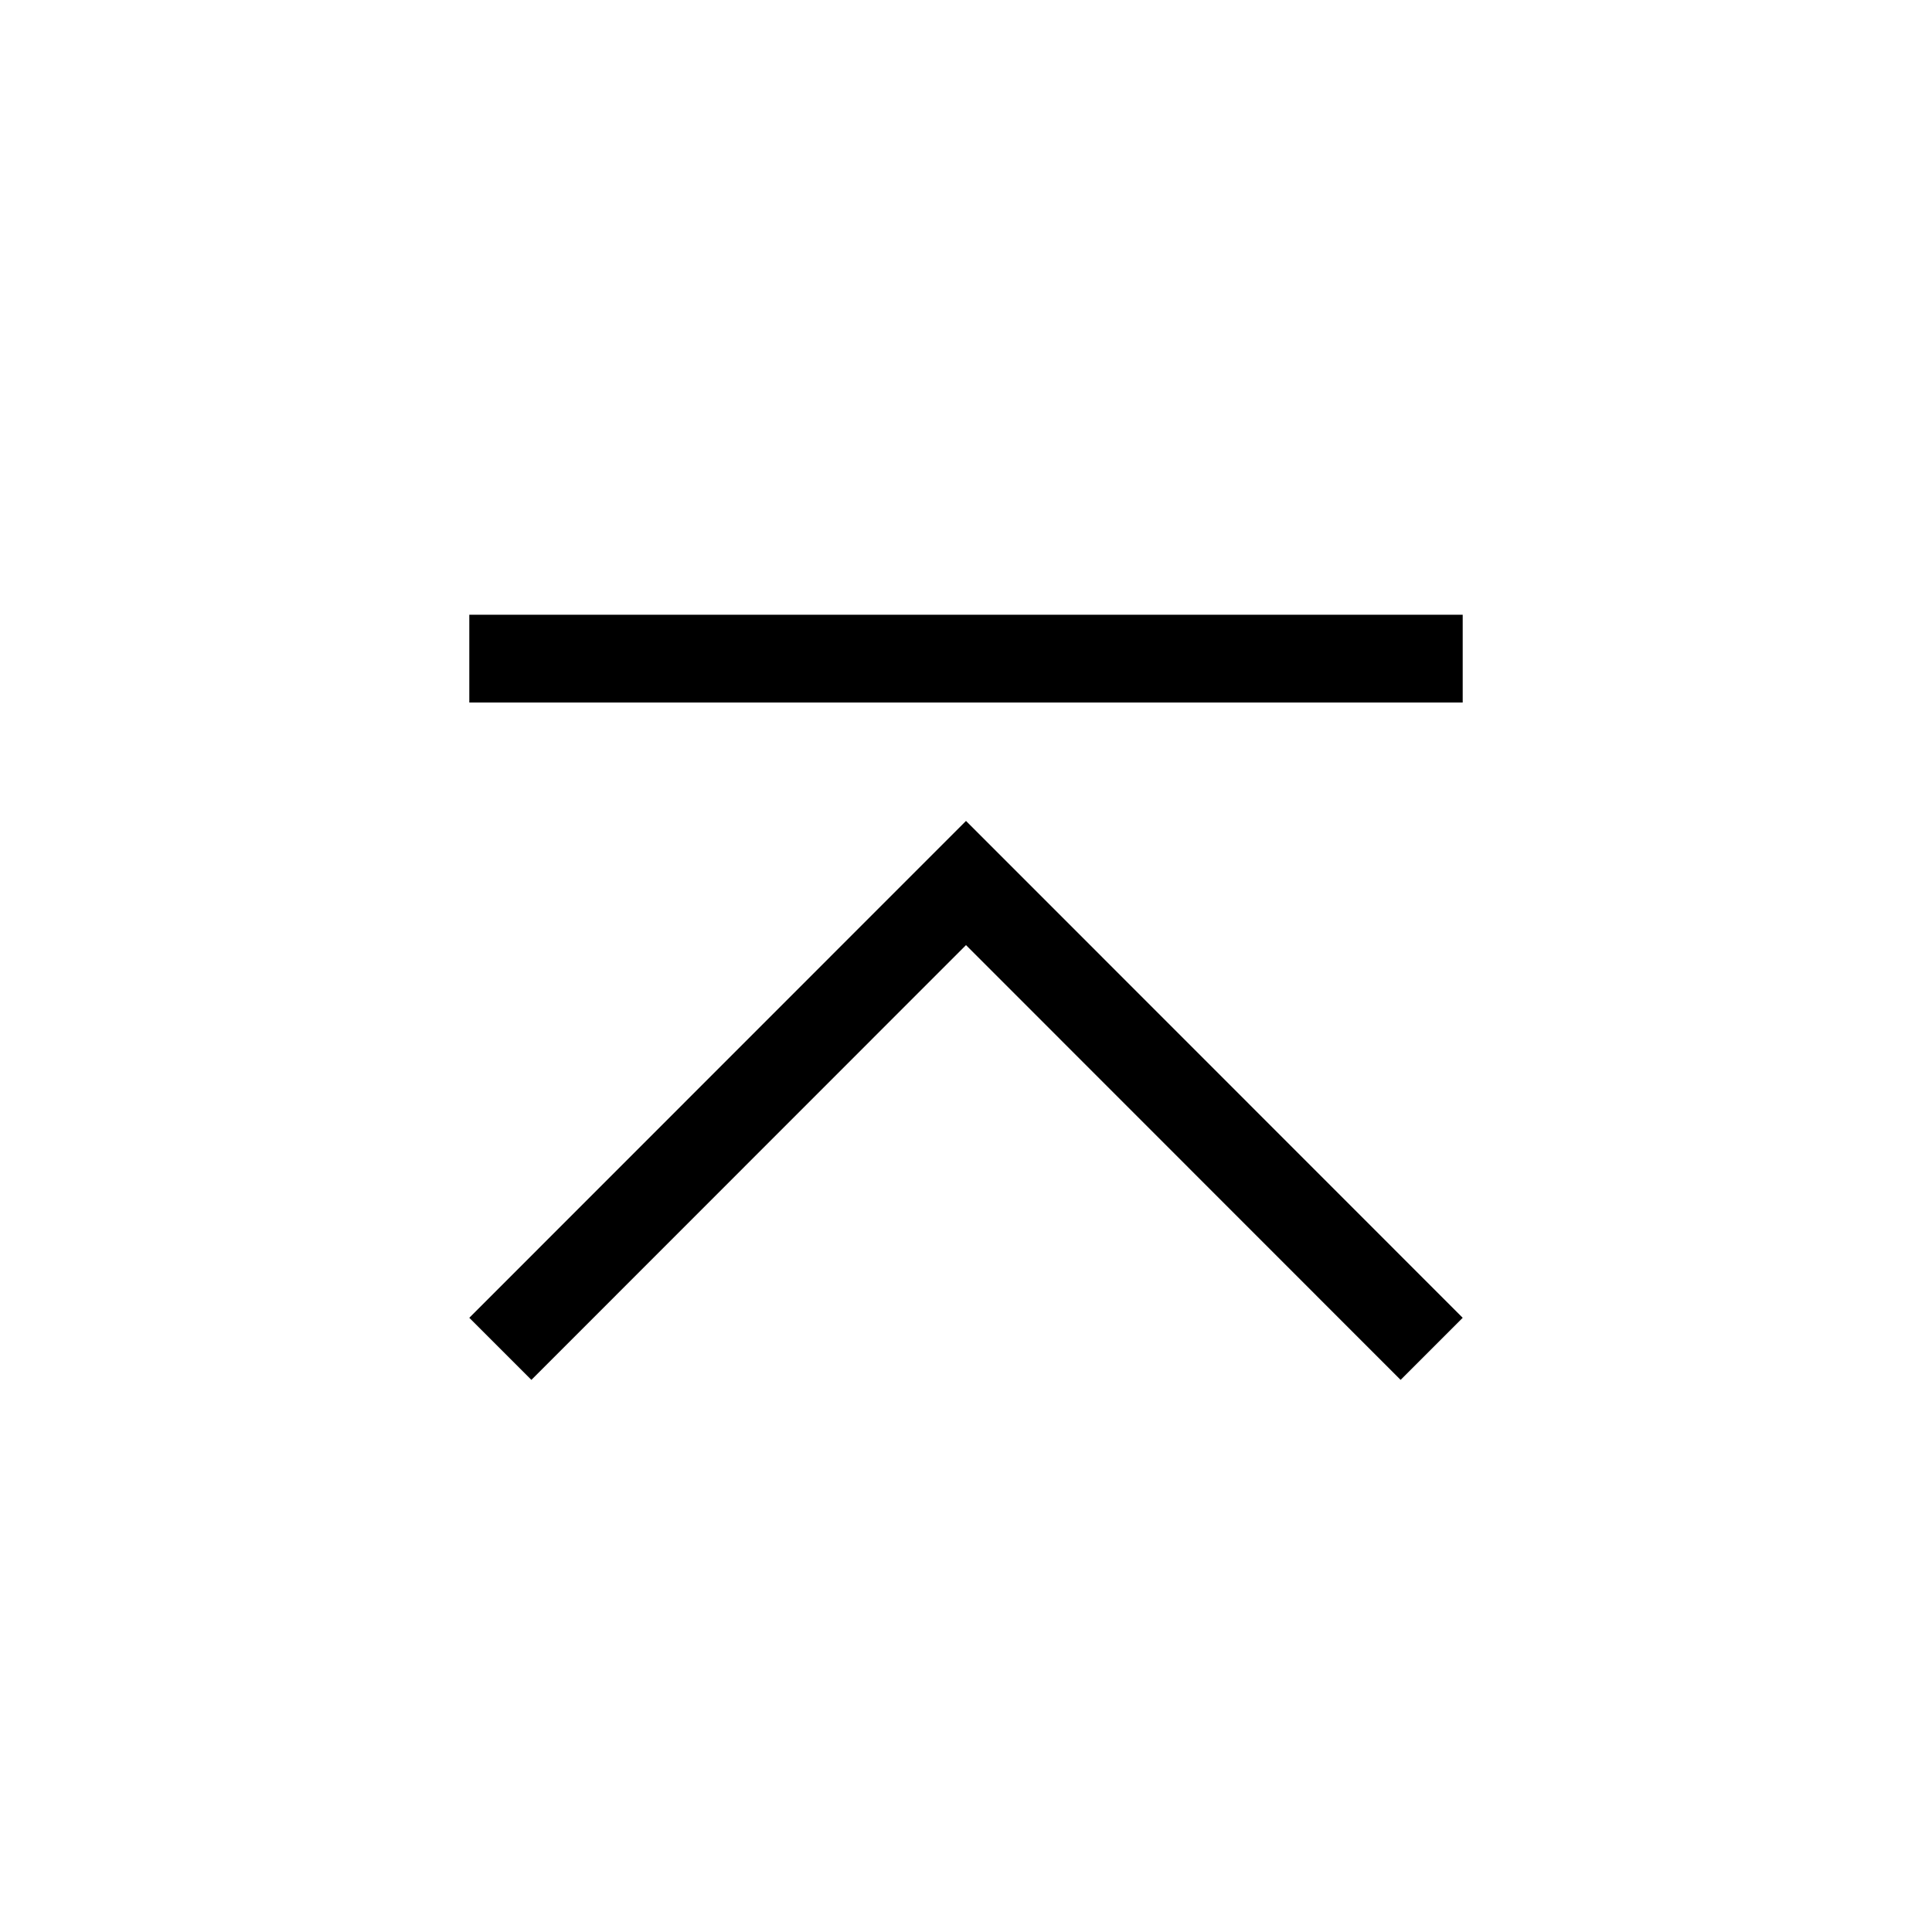
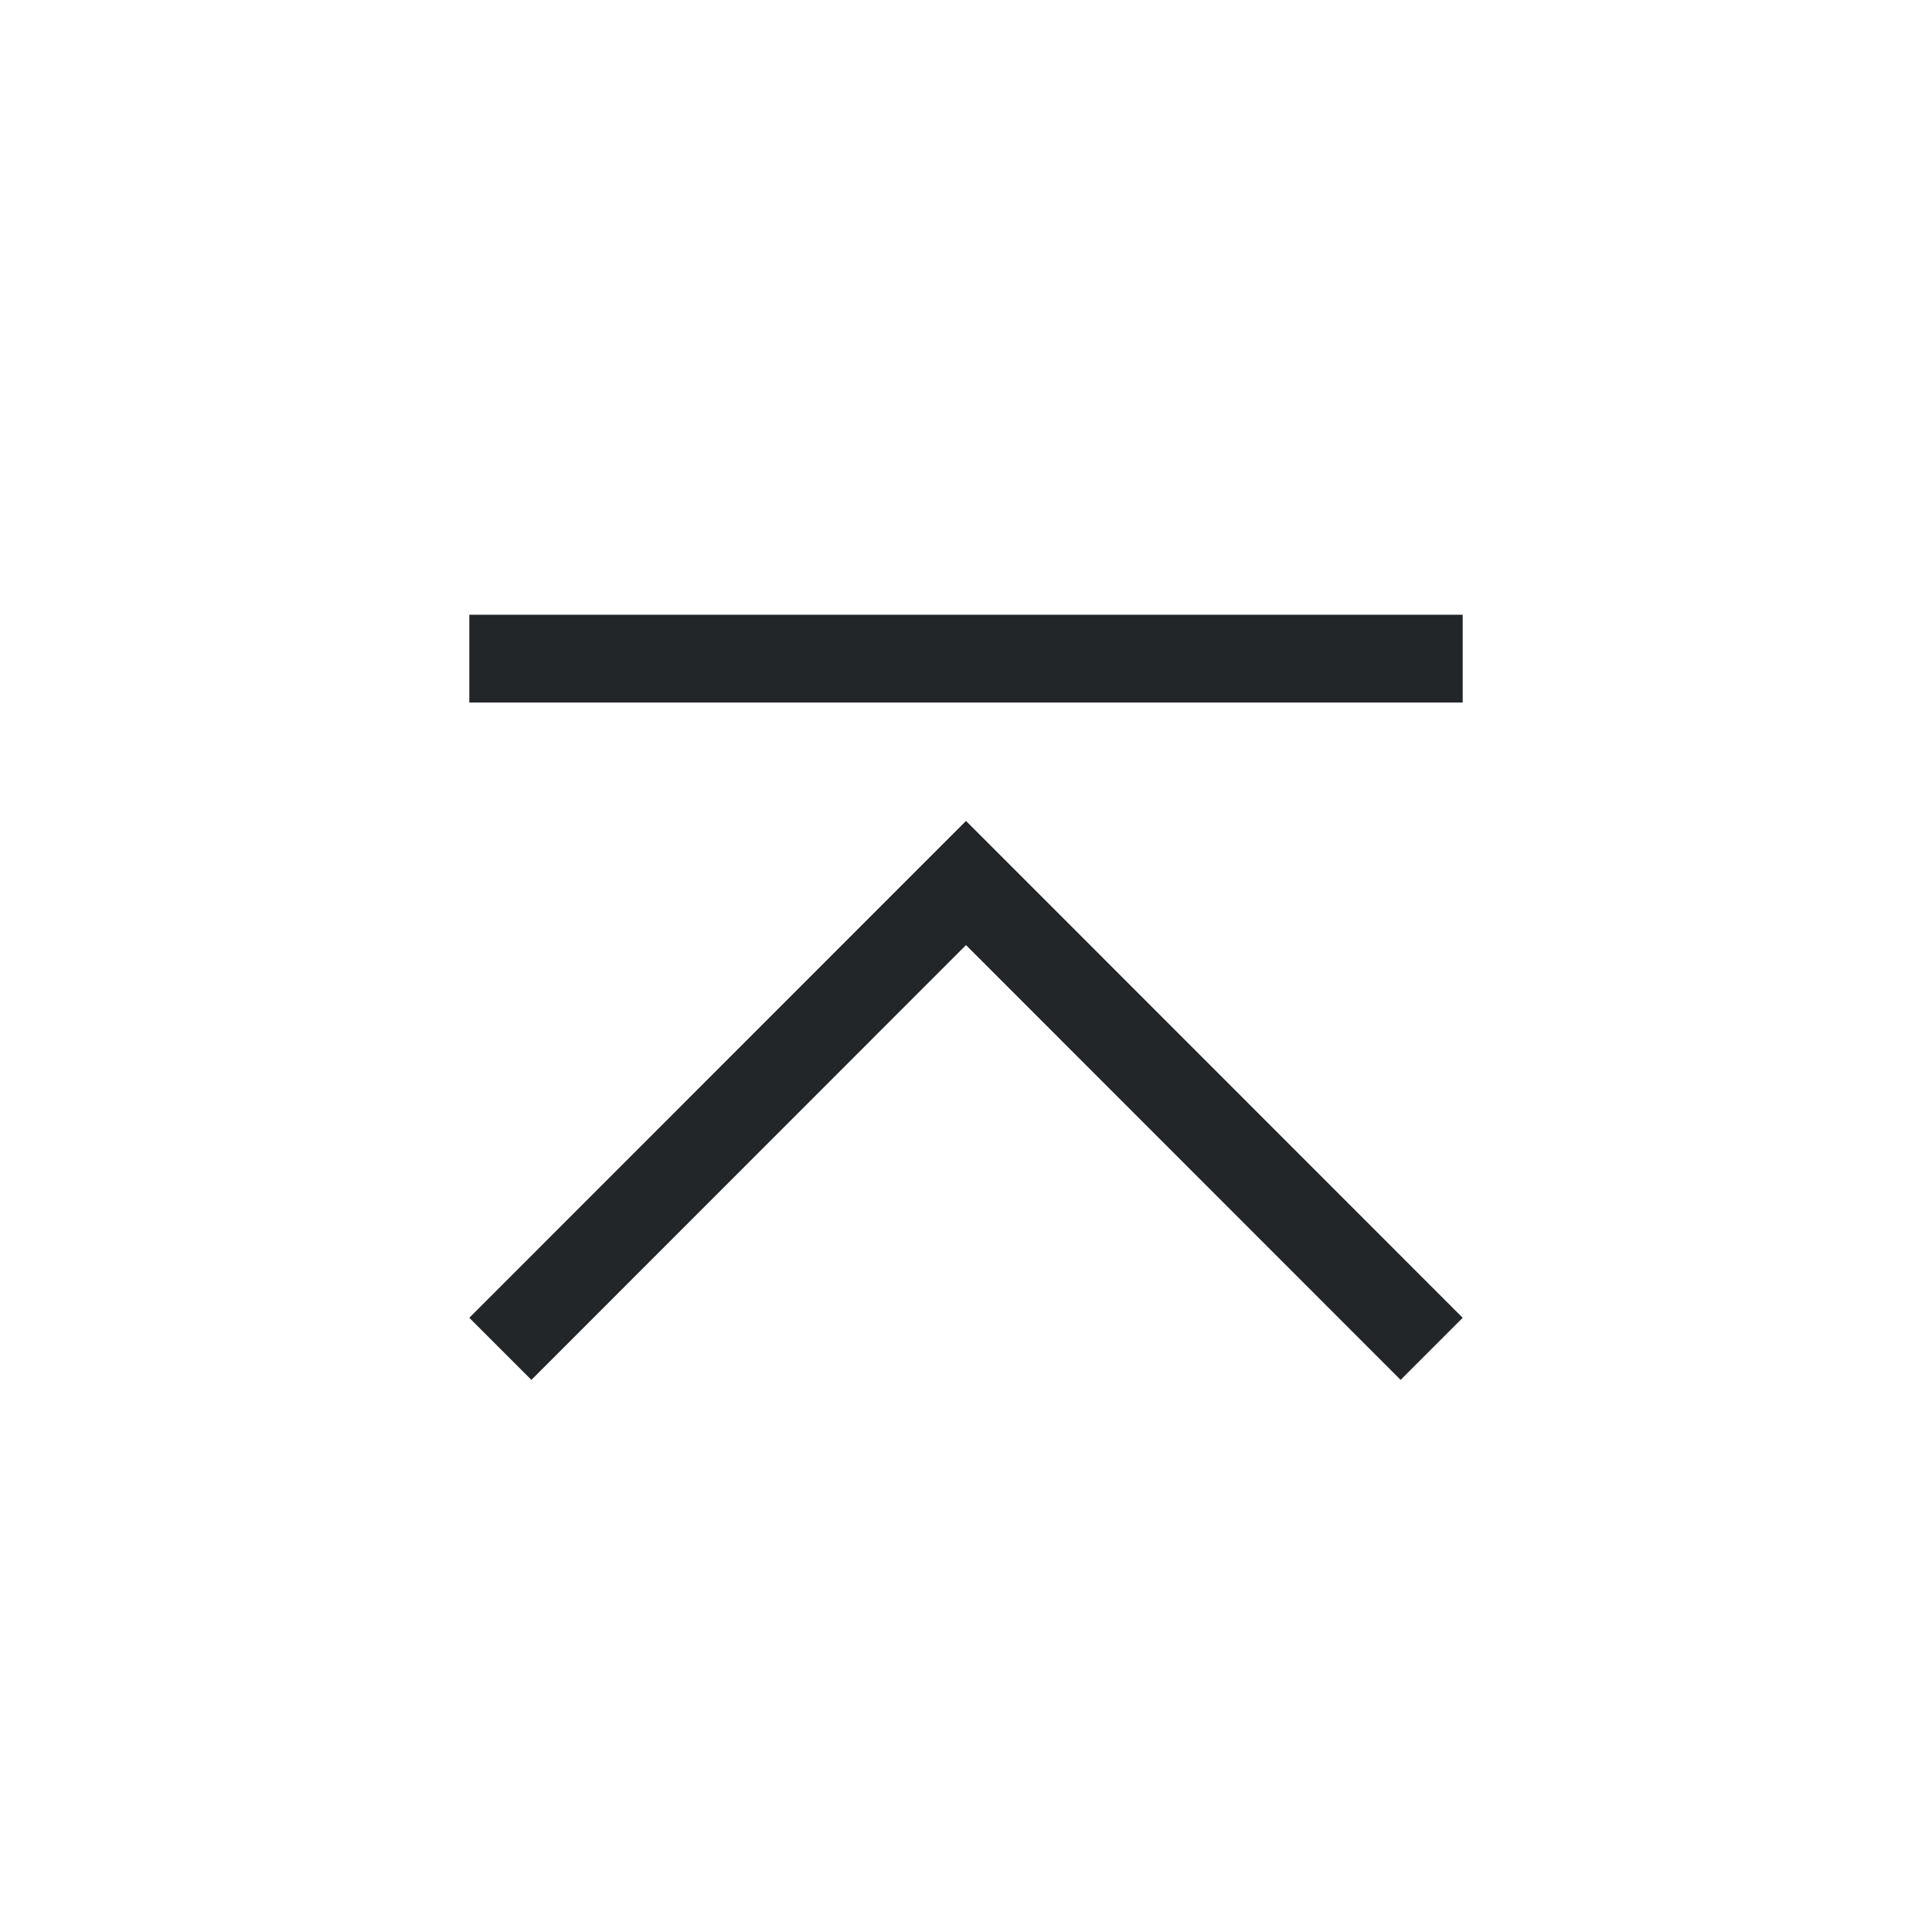
<svg xmlns="http://www.w3.org/2000/svg" style="enable-background:new" version="1.1" height="22" width="22" id="svg4306">
  <defs id="defs26" />
  <style id="current-color-scheme" type="text/css">
        .ColorScheme-Text {
            color:#232629;
        }
        .ColorScheme-ButtonFocus{
            color:#3daee9;
        }
            .ColorScheme-NegativeText {
            color:#da4453;
        }
    </style>
  <g id="pressed-center">
    <rect transform="scale(-1)" style="opacity:0.001;fill:#000000;fill-opacity:1;fill-rule:nonzero;stroke:none;stroke-width:2;stroke-linecap:round;stroke-linejoin:round;stroke-miterlimit:4;stroke-dasharray:none;stroke-opacity:1" y="-22" x="-66" height="22" width="22" id="rect4266-06" />
    <path id="path1045" style="opacity:1;fill:currentColor" d="M 54.99 2 A 9 9 0 0 0 46 11 A 9 9 0 0 0 55 20 A 9 9 0 0 0 64 11 A 9 9 0 0 0 55 2 A 9 9 0 0 0 54.99 2 z M 49.344 7 L 60.656 7 L 60.656 8 L 49.344 8 L 49.344 7 z M 50.051 9.348 L 55 14.299 L 59.949 9.348 L 60.656 10.055 L 55 15.713 L 49.344 10.055 L 50.051 9.348 z " class="ColorScheme-Text" />
  </g>
  <g id="active-center" style="enable-background:new" transform="rotate(180,11,11)">
    <rect id="rect4266" width="22" height="22" x="0" y="0" style="opacity:0.001;fill:#000000;fill-opacity:1;fill-rule:nonzero;stroke:none;stroke-width:2;stroke-linecap:round;stroke-linejoin:round;stroke-miterlimit:4;stroke-dasharray:none;stroke-opacity:1" />
    <circle r="9" cy="11" cx="11" id="path867-5-6-5" style="opacity:0.003;fill:#000000;fill-opacity:1;stroke-width:1.001;enable-background:new" />
-     <path id="rect909-7-3-7-3-5-2-0" style="opacity:1;fill:currentColor" d="M 16.656,15 V 14 H 5.344 v 1 z M 11,12.652 16.656,6.994 15.949,6.287 11,11.238 6.051,6.287 5.344,6.994 Z" class="ColorScheme-Background" />
+     <path id="rect909-7-3-7-3-5-2-0" style="opacity:1;fill:currentColor" d="M 16.656,15 V 14 H 5.344 v 1 z M 11,12.652 16.656,6.994 15.949,6.287 11,11.238 6.051,6.287 5.344,6.994 Z" class="ColorScheme-Text" />
  </g>
  <g transform="rotate(180,44,11)" style="enable-background:new" id="inactive-center">
    <rect style="opacity:0.001;fill:#000000;fill-opacity:1;fill-rule:nonzero;stroke:none;stroke-width:2;stroke-linecap:round;stroke-linejoin:round;stroke-miterlimit:4;stroke-dasharray:none;stroke-opacity:1" y="0" x="0" height="22" width="22" id="rect4266-9" />
    <circle style="opacity:0.003;fill:#000000;fill-opacity:1;stroke-width:1.001;enable-background:new" id="path867-5-6-5-1" cx="11" cy="11" r="9" />
    <path class="ColorScheme-Text" d="M 16.656,15 V 14 H 5.344 v 1 z M 11,12.652 16.656,6.994 15.949,6.287 11,11.238 6.051,6.287 5.344,6.994 Z" style="opacity:1;fill:currentColor" id="rect909-7-3-7-3-5-2-0-2" />
  </g>
  <g transform="rotate(180,55,11)" style="enable-background:new" id="deactivated-center">
    <rect style="opacity:0.001;fill:#000000;fill-opacity:1;fill-rule:nonzero;stroke:none;stroke-width:2;stroke-linecap:round;stroke-linejoin:round;stroke-miterlimit:4;stroke-dasharray:none;stroke-opacity:1" y="0" x="0" height="22" width="22" id="rect4266-0" />
    <circle style="opacity:0.003;fill:#000000;fill-opacity:1;stroke-width:1.001;enable-background:new" id="path867-5-6-5-9" cx="11" cy="11" r="9" />
    <path class="ColorScheme-Text" d="M 16.656,15 V 14 H 5.344 v 1 z M 11,12.652 16.656,6.994 15.949,6.287 11,11.238 6.051,6.287 5.344,6.994 Z" style="opacity:0.3;fill:currentColor" id="rect909-7-3-7-3-5-2-0-3" />
  </g>
  <g id="hover-center">
    <rect style="opacity:0.001;fill:#000000;fill-opacity:1;fill-rule:nonzero;stroke:none;stroke-width:2;stroke-linecap:round;stroke-linejoin:round;stroke-miterlimit:4;stroke-dasharray:none;stroke-opacity:1" y="-22" x="-44" height="22" width="22" id="rect4266-6" transform="scale(-1)" />
    <path class="ColorScheme-Text" id="path887" style="opacity:1;fill:currentColor" d="M 32.99 2 A 9 9 0 0 0 24 11 A 9 9 0 0 0 33 20 A 9 9 0 0 0 42 11 A 9 9 0 0 0 33 2 A 9 9 0 0 0 32.99 2 z M 27.344 7 L 38.656 7 L 38.656 8 L 27.344 8 L 27.344 7 z M 33 9.348 L 38.656 15.006 L 37.949 15.713 L 33 10.762 L 28.051 15.713 L 27.344 15.006 L 33 9.348 z " />
  </g>
</svg>
